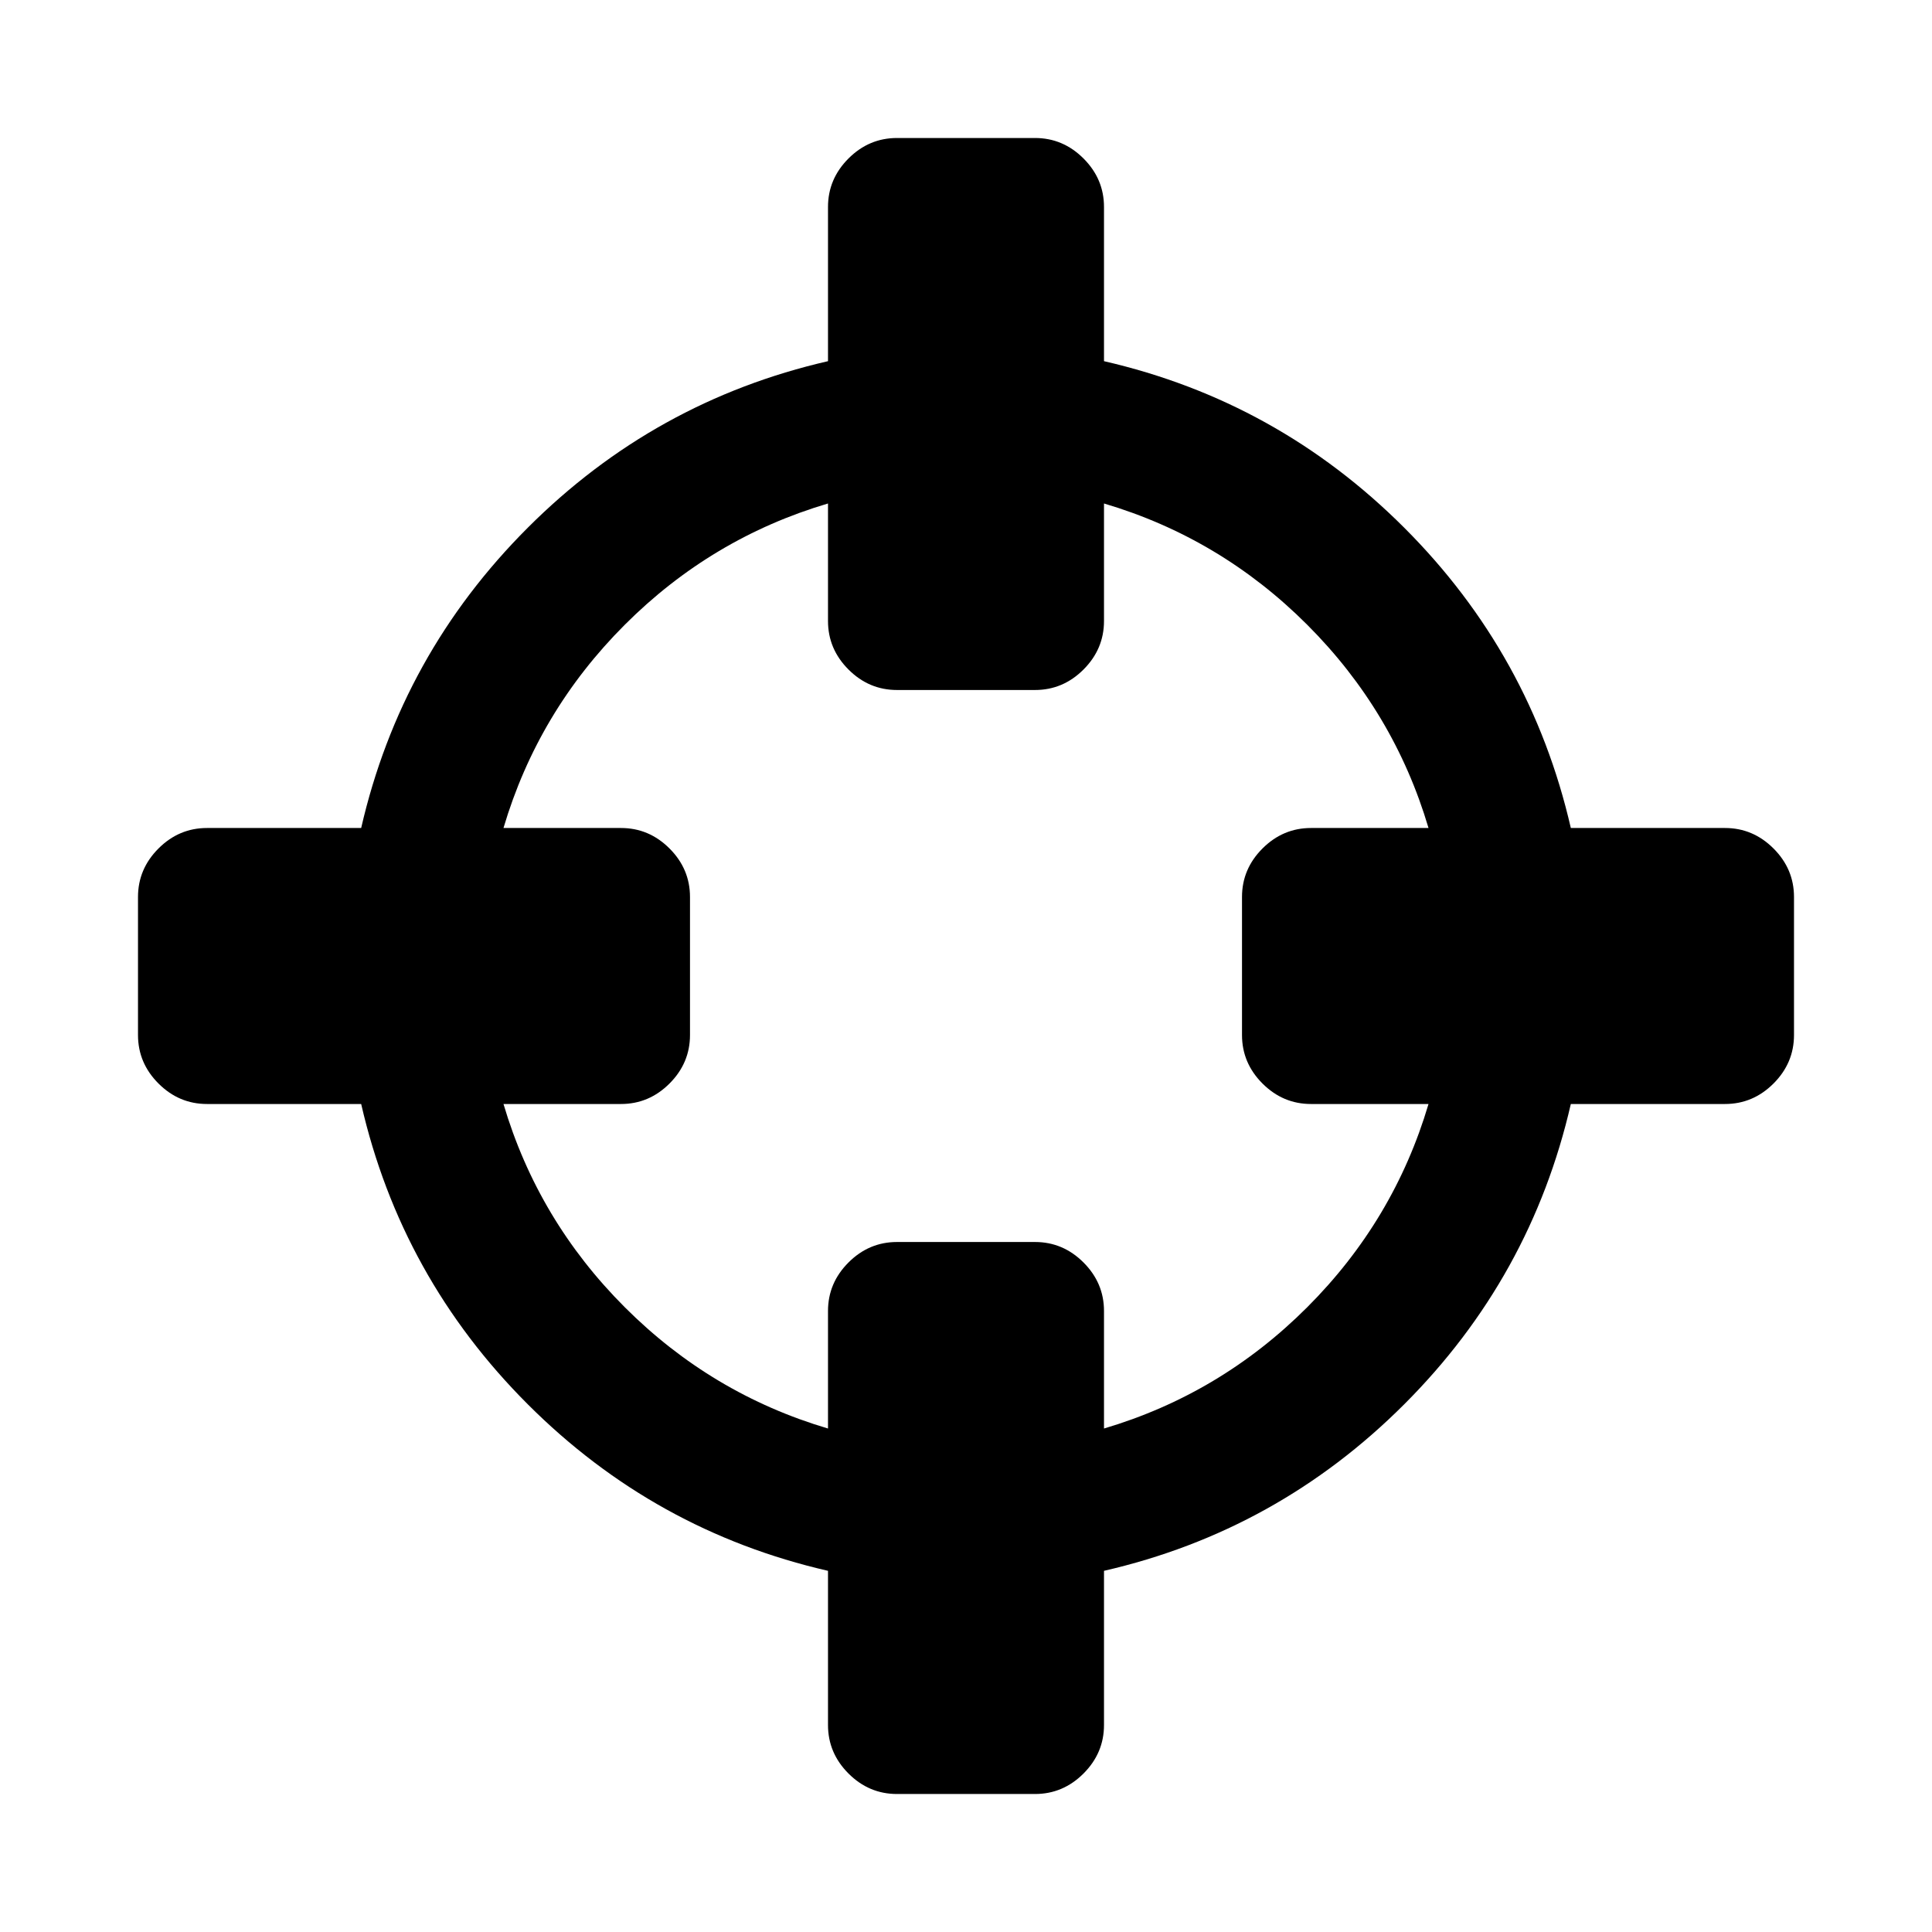
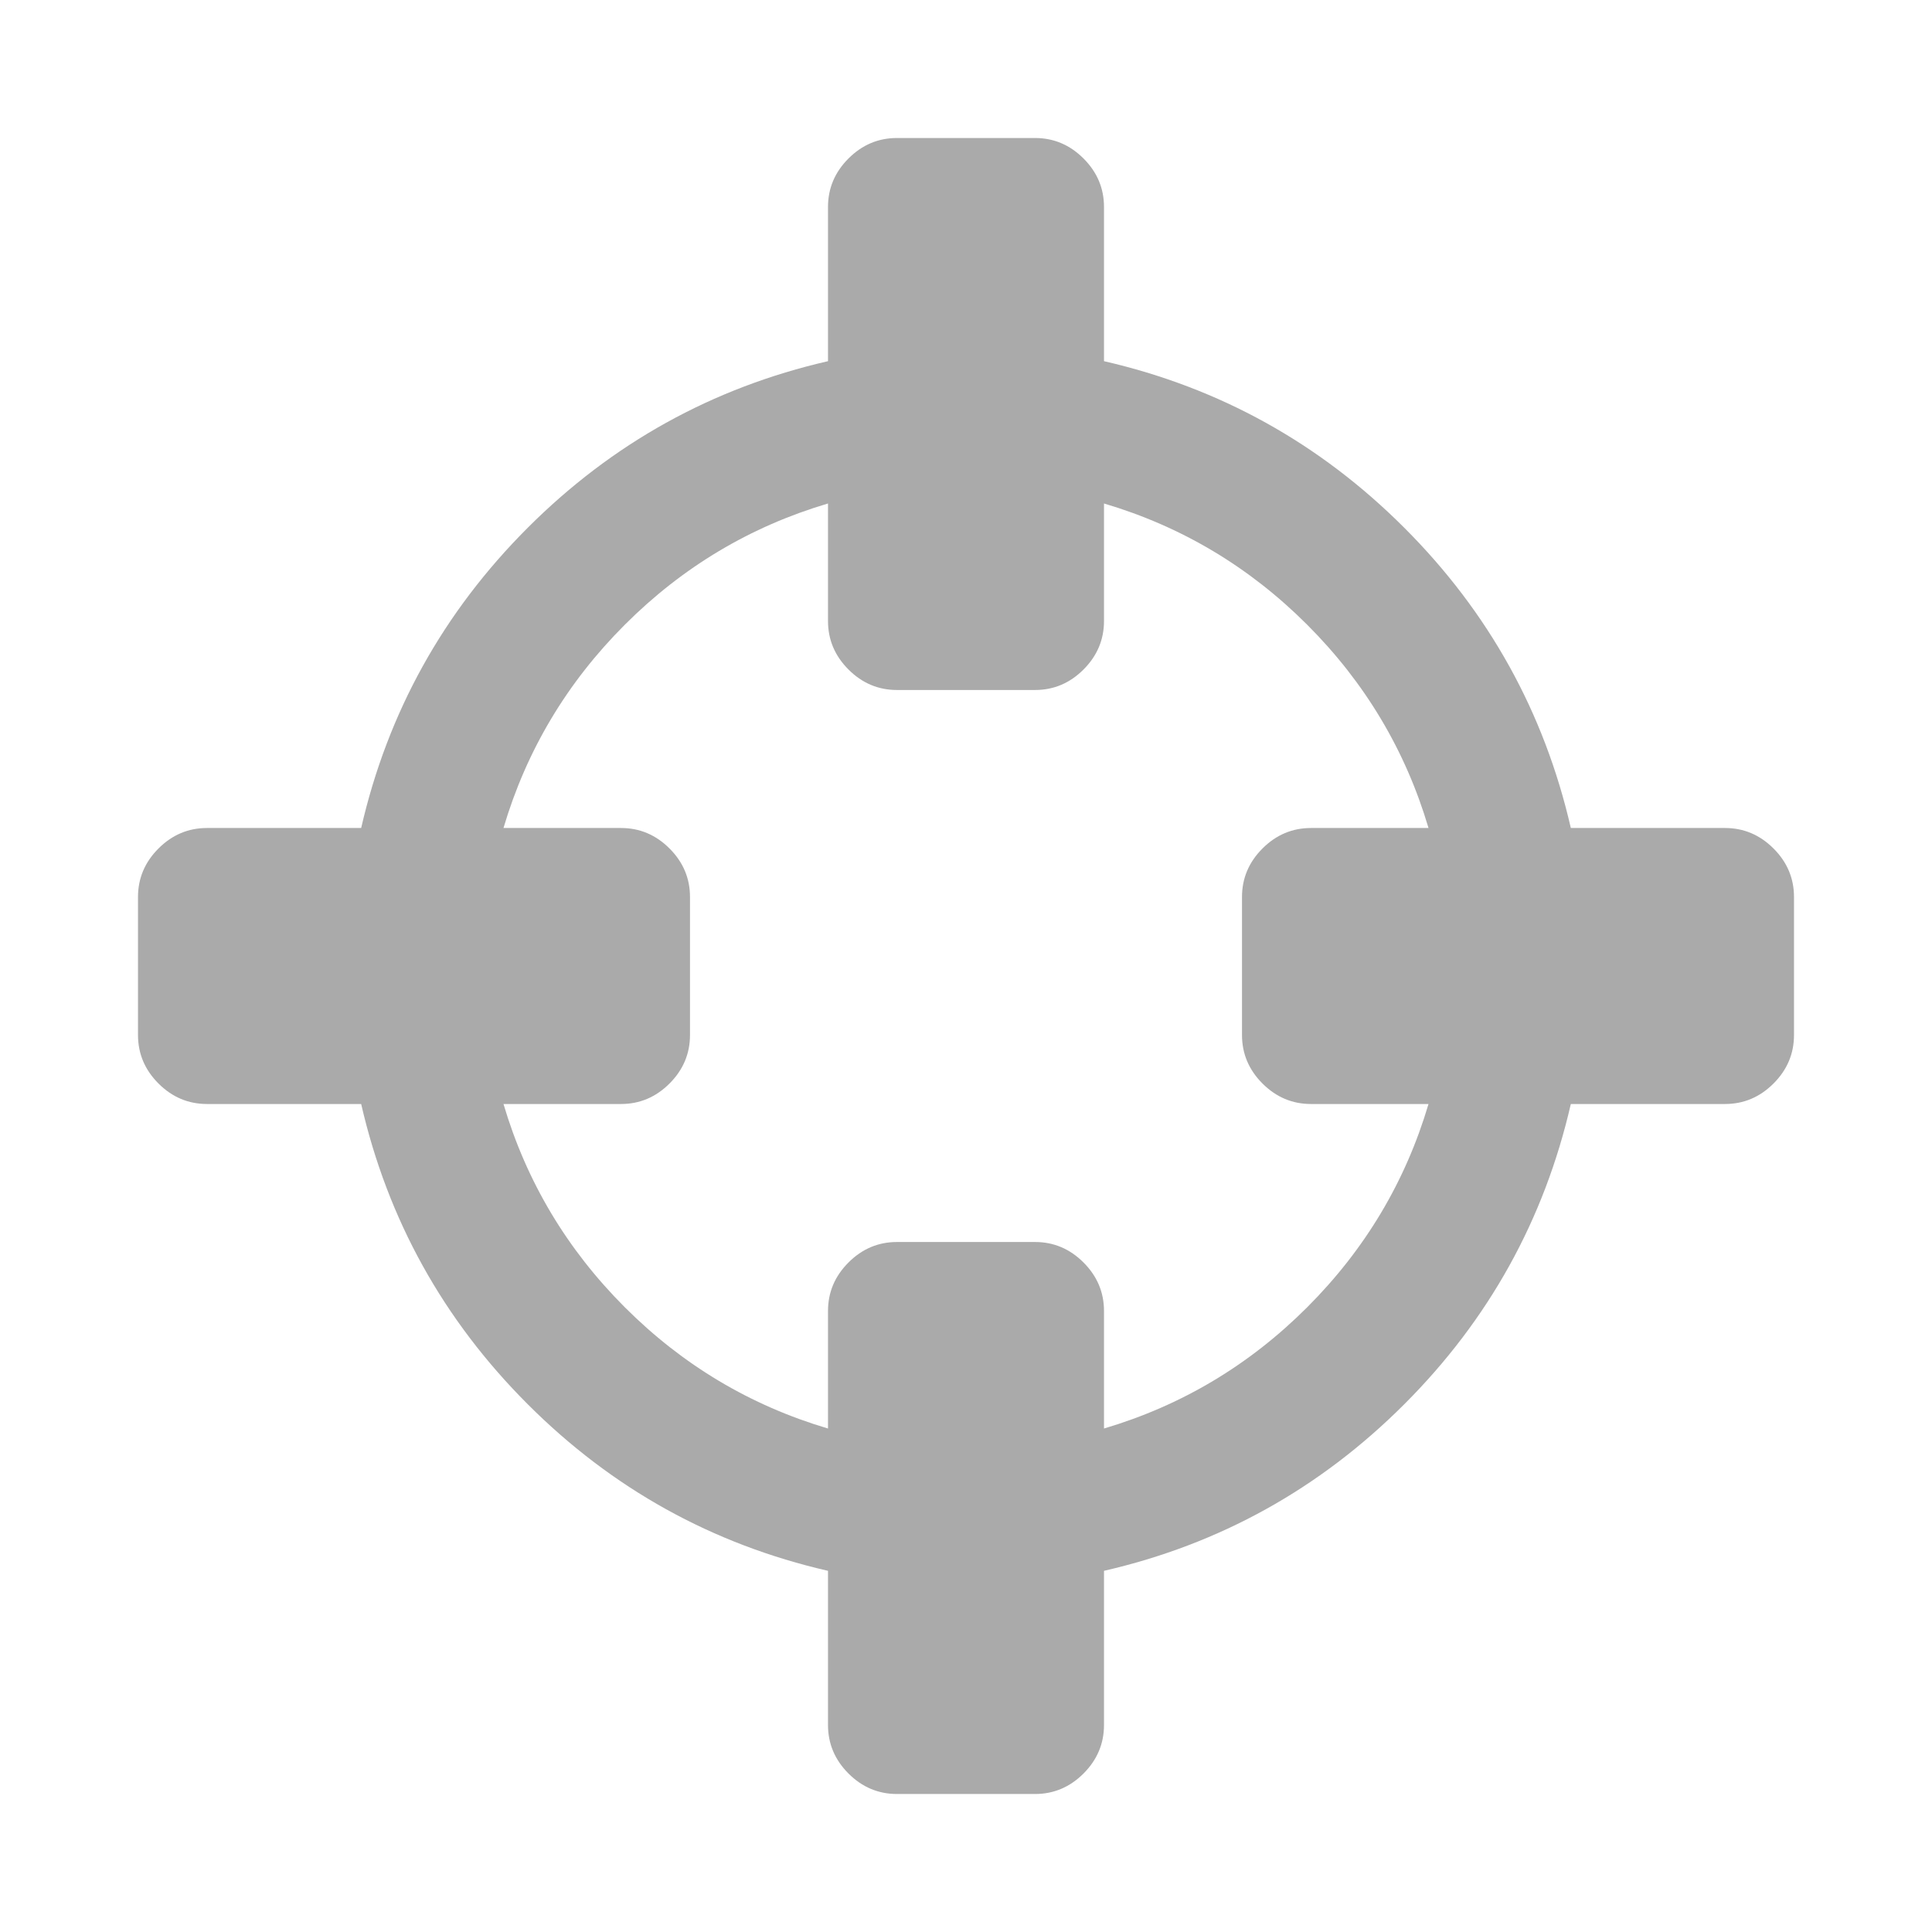
<svg xmlns="http://www.w3.org/2000/svg" width="1792" height="1792" viewBox="0 0 1792 1792">
-   <path d="M1325 1024h-109q-26 0-45-19t-19-45v-128q0-26 19-45t45-19h109q-32-108-112.5-188.5t-188.5-112.5v109q0 26-19 45t-45 19h-128q-26 0-45-19t-19-45v-109q-108 32-188.5 112.5t-112.5 188.5h109q26 0 45 19t19 45v128q0 26-19 45t-45 19h-109q32 108 112.5 188.5t188.5 112.5v-109q0-26 19-45t45-19h128q26 0 45 19t19 45v109q108-32 188.5-112.5t112.5-188.5zm339-192v128q0 26-19 45t-45 19h-143q-37 161-154.5 278.5t-278.5 154.5v143q0 26-19 45t-45 19h-128q-26 0-45-19t-19-45v-143q-161-37-278.5-154.5t-154.5-278.5h-143q-26 0-45-19t-19-45v-128q0-26 19-45t45-19h143q37-161 154.5-278.5t278.5-154.5v-143q0-26 19-45t45-19h128q26 0 45 19t19 45v143q161 37 278.5 154.5t154.5 278.5h143q26 0 45 19t19 45z" />
+   <path fill="#aaa" d="M1325 1024h-109q-26 0-45-19t-19-45v-128q0-26 19-45t45-19h109q-32-108-112.5-188.5t-188.5-112.5v109q0 26-19 45t-45 19h-128q-26 0-45-19t-19-45v-109q-108 32-188.5 112.5t-112.5 188.5h109q26 0 45 19t19 45v128q0 26-19 45t-45 19h-109q32 108 112.5 188.5t188.5 112.5v-109q0-26 19-45t45-19h128q26 0 45 19t19 45v109q108-32 188.5-112.5t112.5-188.5zm339-192v128q0 26-19 45t-45 19h-143q-37 161-154.5 278.5t-278.5 154.5v143q0 26-19 45t-45 19h-128q-26 0-45-19t-19-45v-143q-161-37-278.5-154.5t-154.5-278.5h-143q-26 0-45-19t-19-45v-128q0-26 19-45t45-19h143q37-161 154.5-278.5t278.5-154.5v-143q0-26 19-45t45-19h128q26 0 45 19t19 45v143q161 37 278.5 154.5t154.5 278.5h143q26 0 45 19t19 45z" />
</svg>
